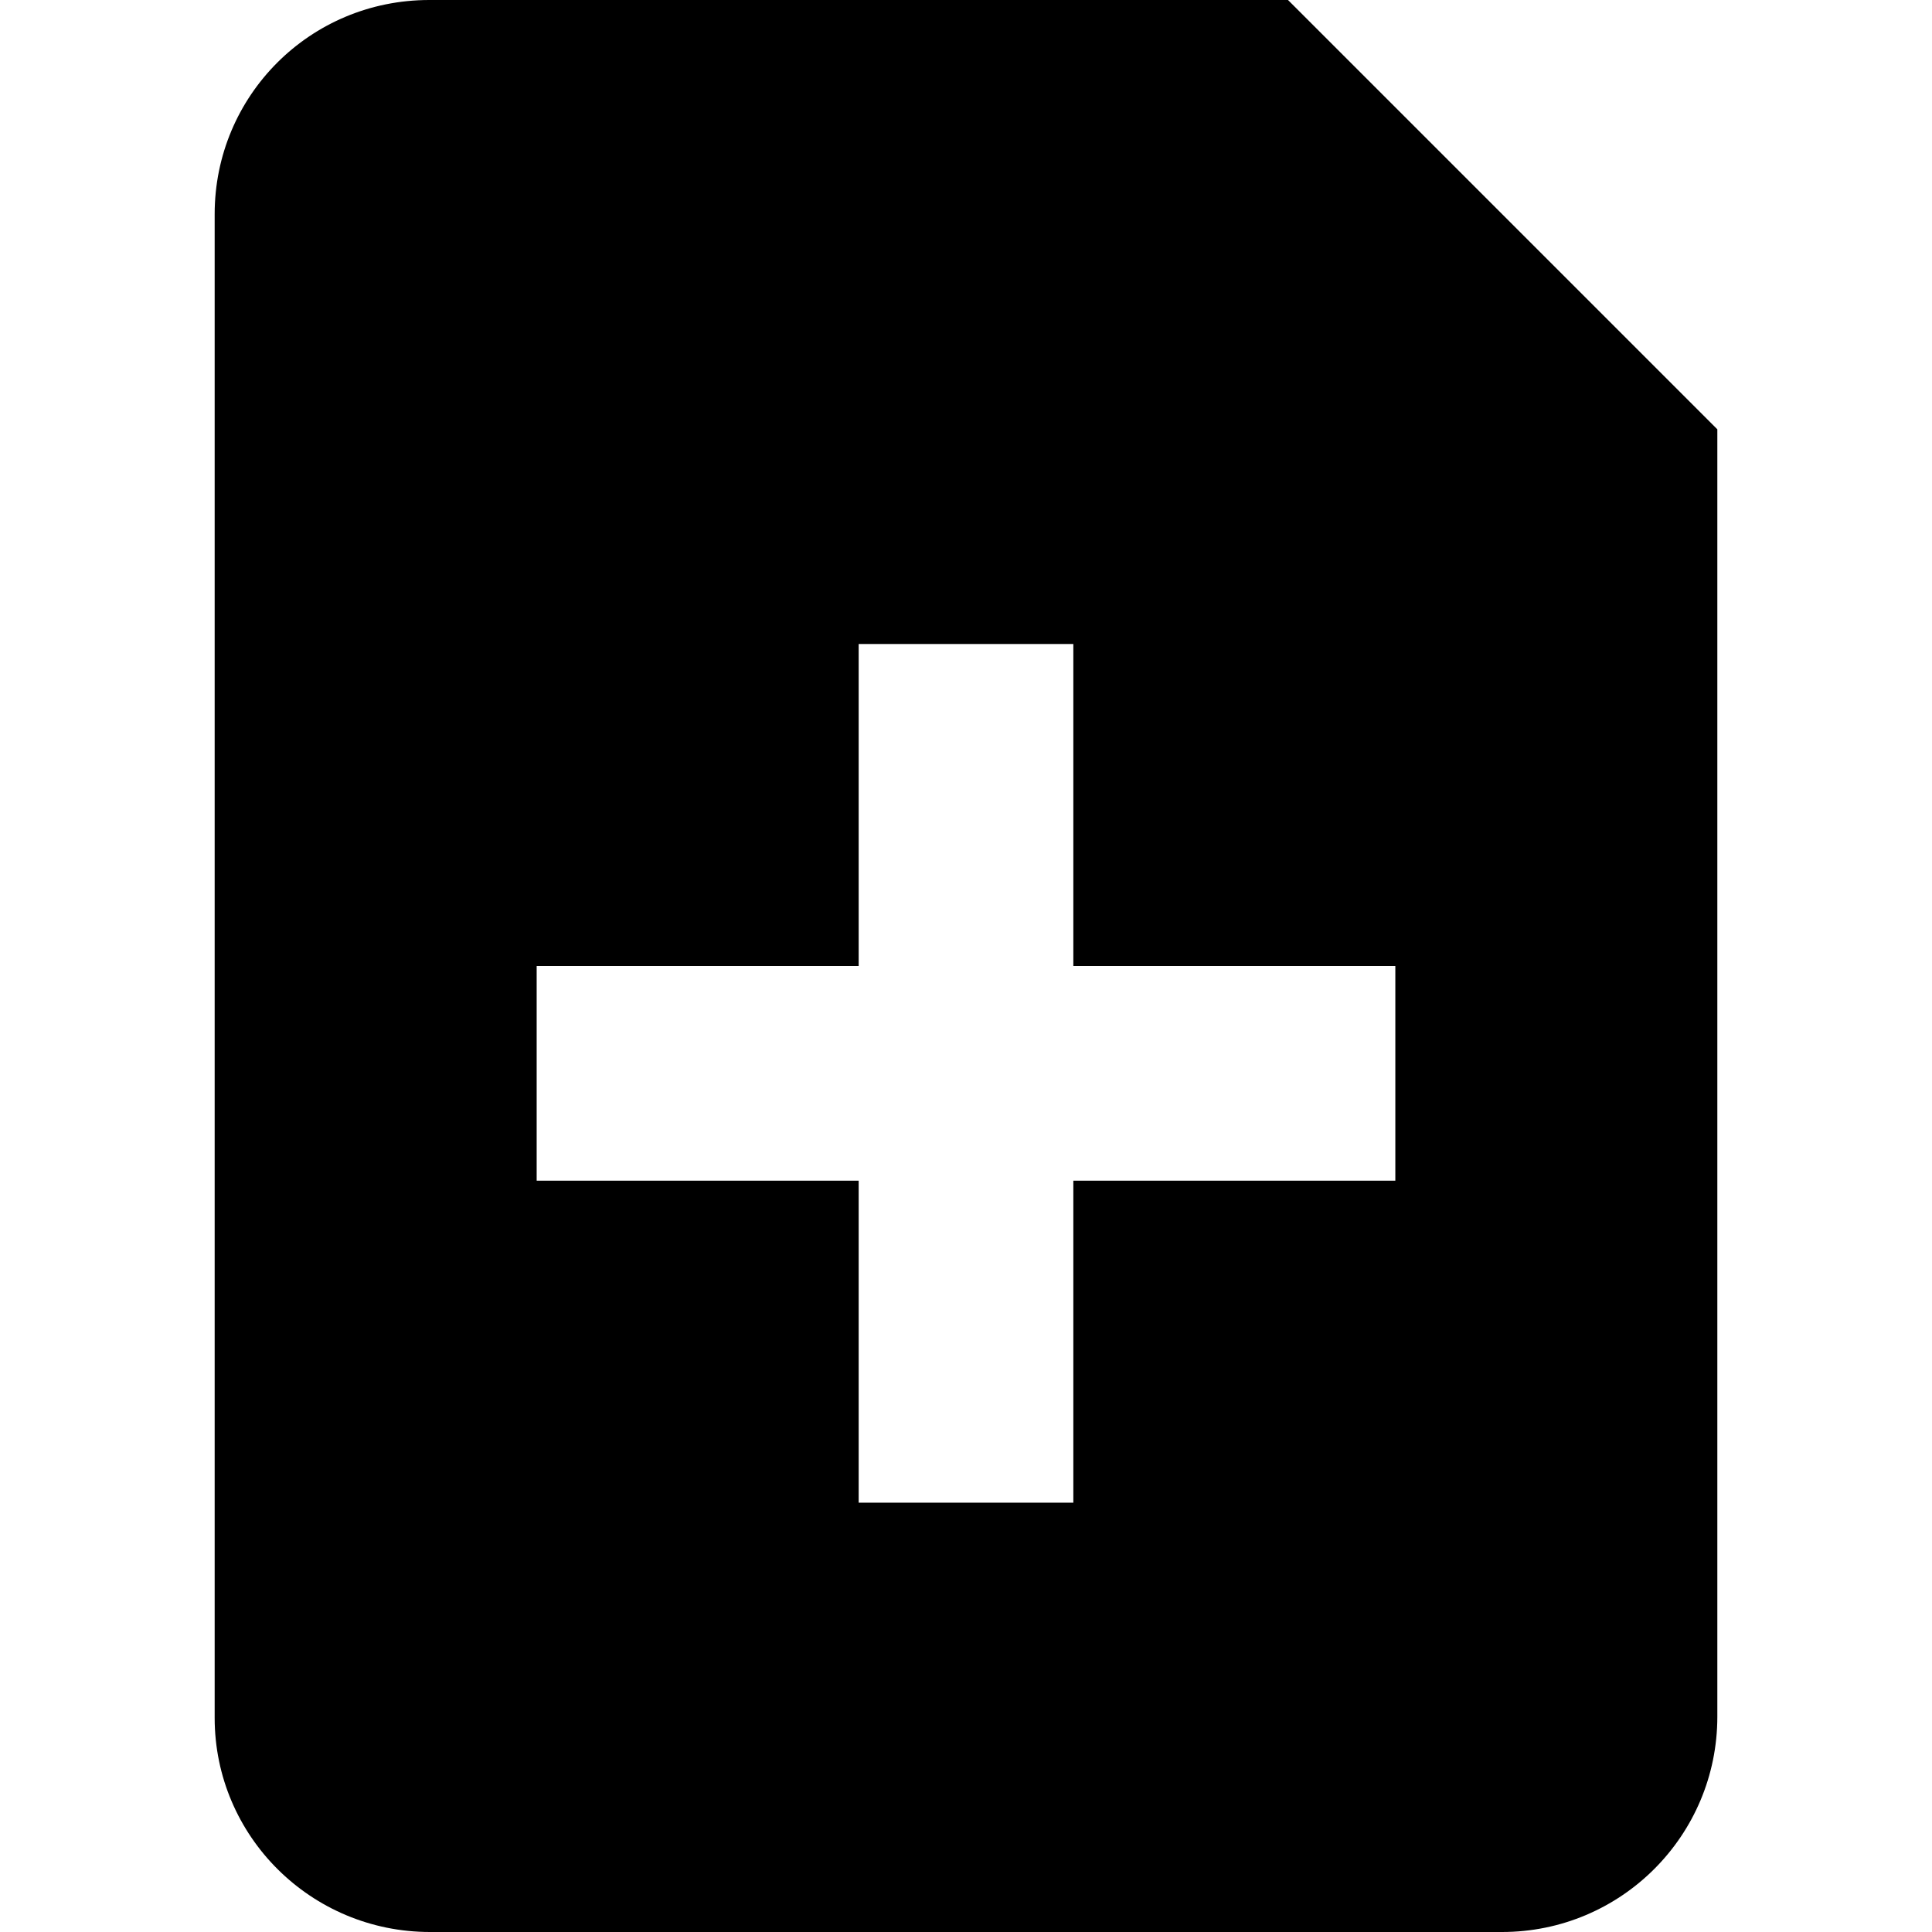
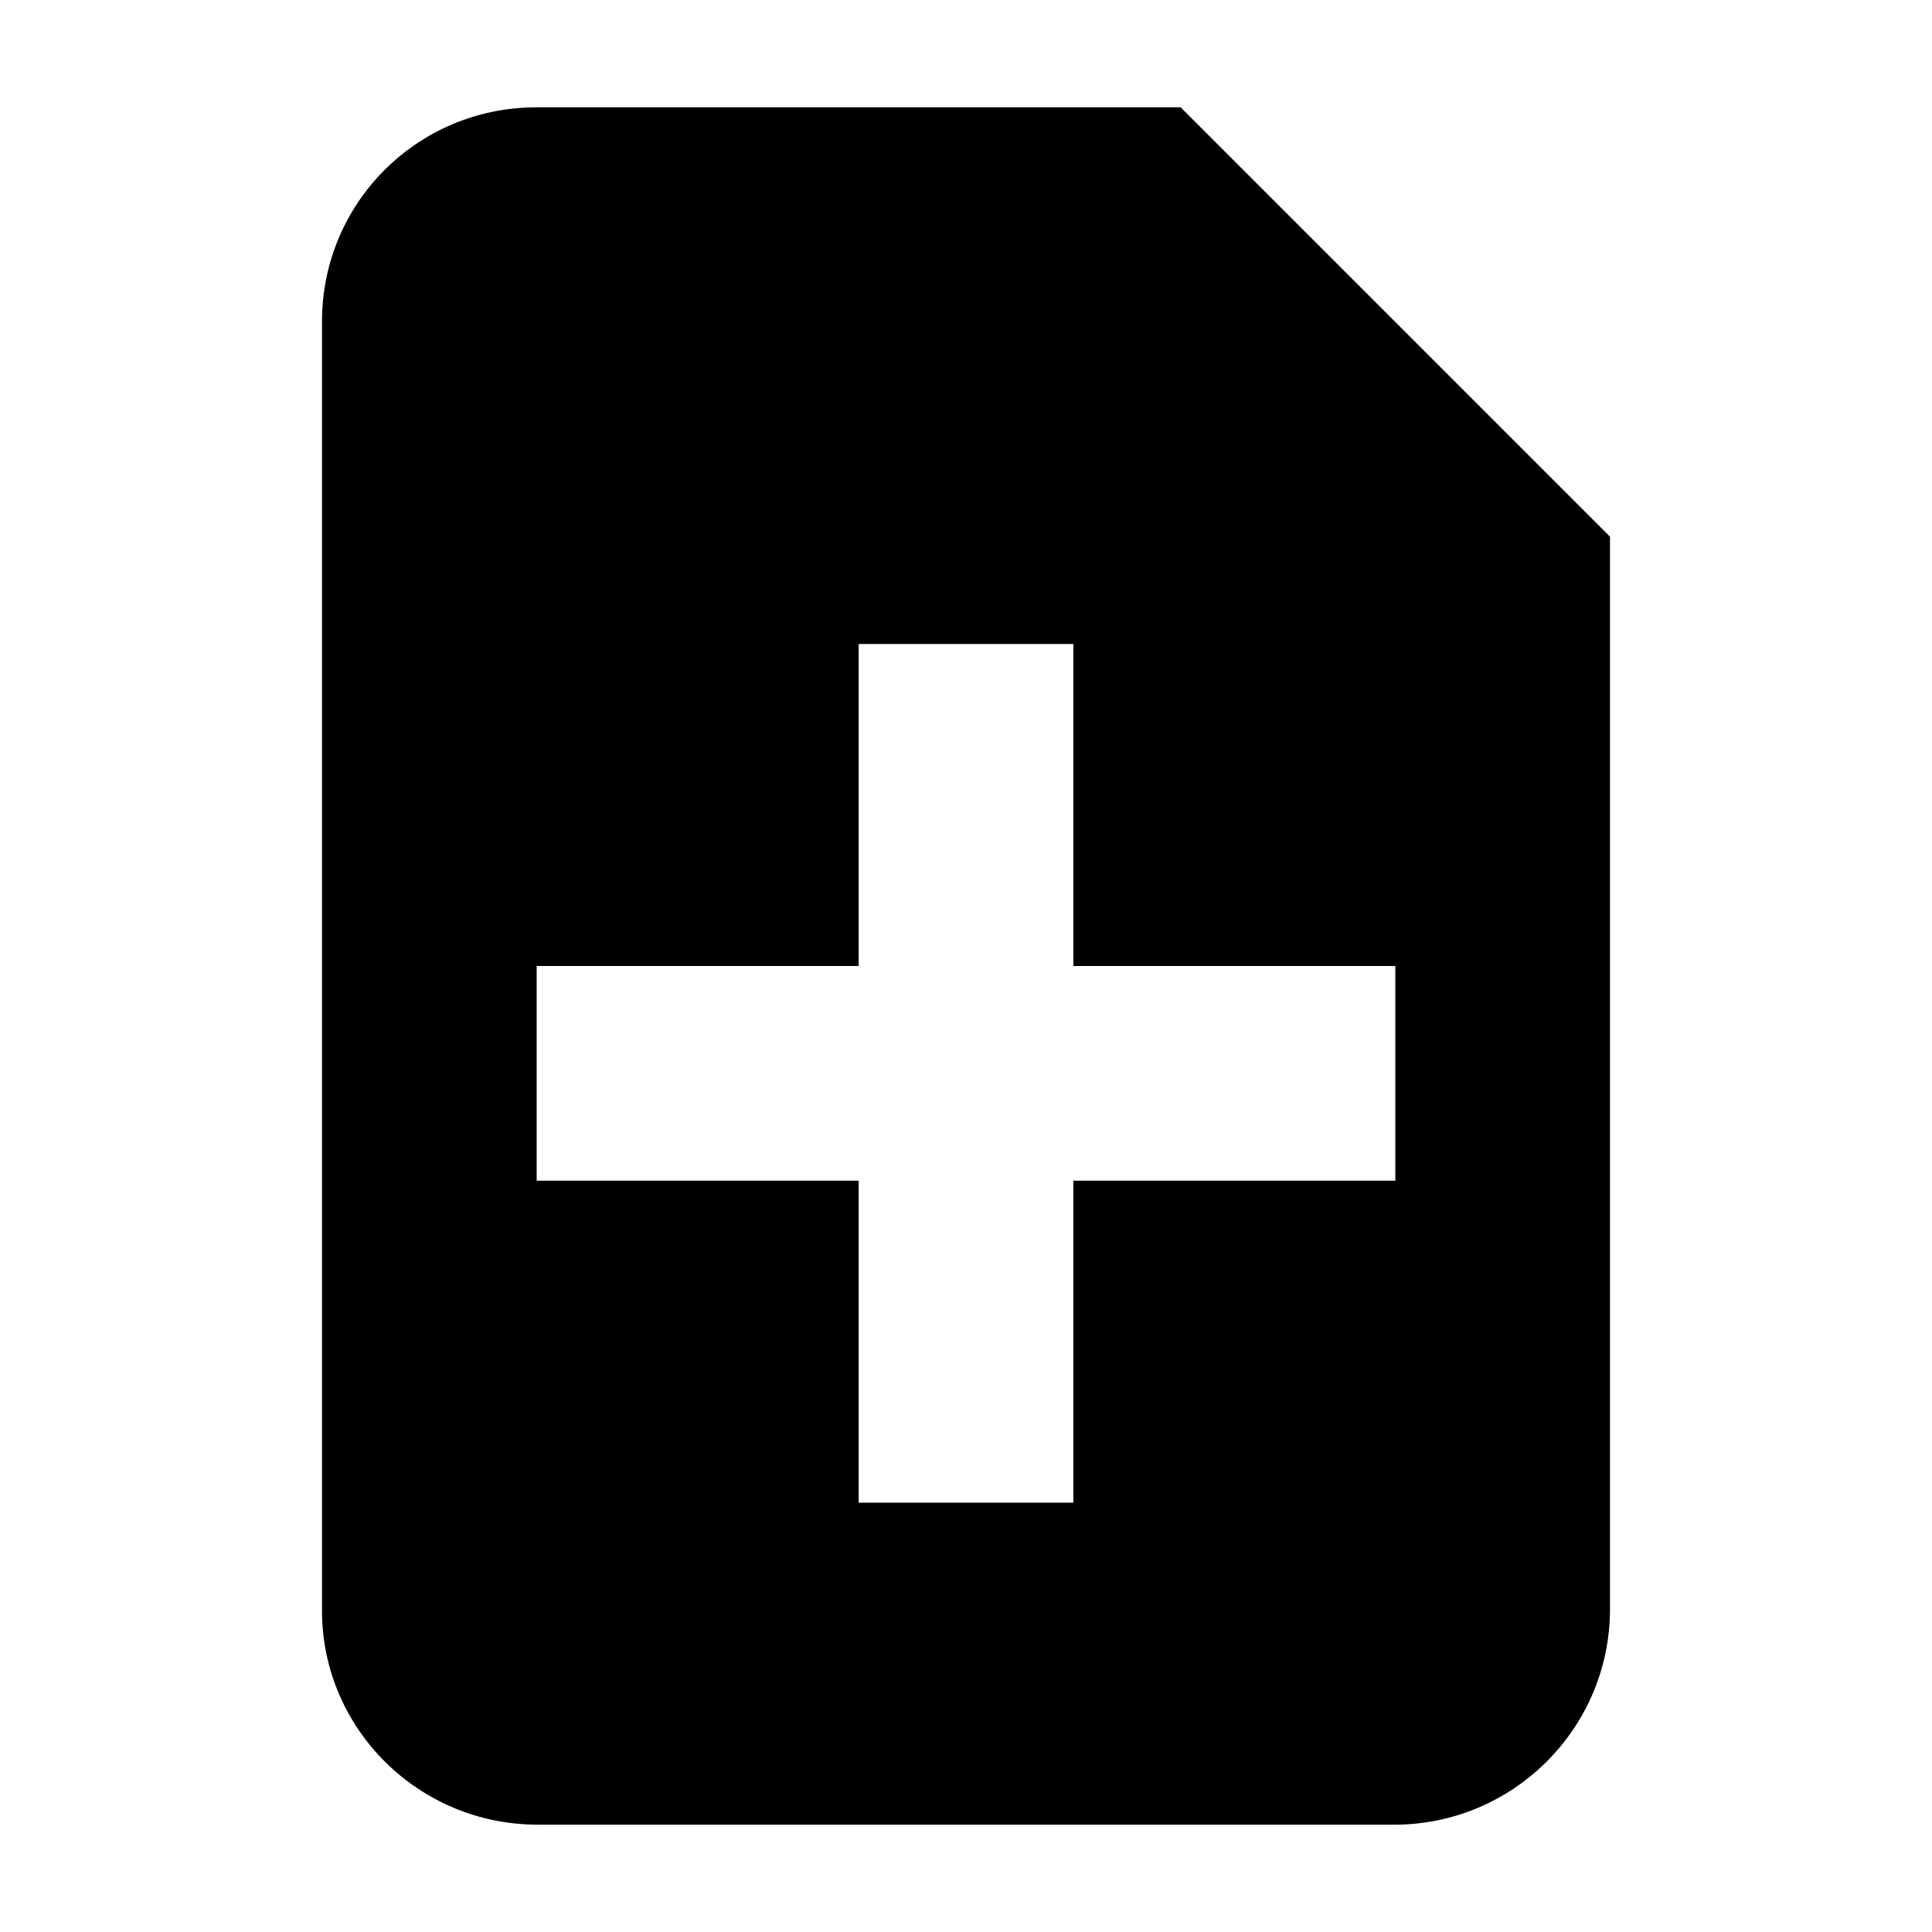
<svg xmlns="http://www.w3.org/2000/svg" width="18" height="18" viewBox="0 0 18 18">
-   <path fill="#000000" fill-rule="evenodd" d="M2,1.995 C2,0.893 2.887,0 4,0 L12,0 L16,4 L16,15.994 C16,17.102 15.103,18 13.994,18 L4.006,18 C2.898,18 2,17.107 2,16.005 L2,1.995 Z M10,6 L8,6 L8,9 L5,9 L5,11 L8,11 L8,14 L10,14 L10,11 L13,11 L13,9 L10,9 L10,6 Z" />
+   <path fill="#000000" fill-rule="evenodd" d="M3,2.994 C3,1.893 3.887,1 4.998,1 L11,1 L15,5 L15,14.991 C15,16.101 14.098,17 12.991,17 L5.009,17 C3.899,17 3,16.105 3,15.006 L3,2.994 Z M10,6 L8,6 L8,9 L5,9 L5,11 L8,11 L8,14 L10,14 L10,11 L13,11 L13,9 L10,9 L10,6 Z" />
</svg>
